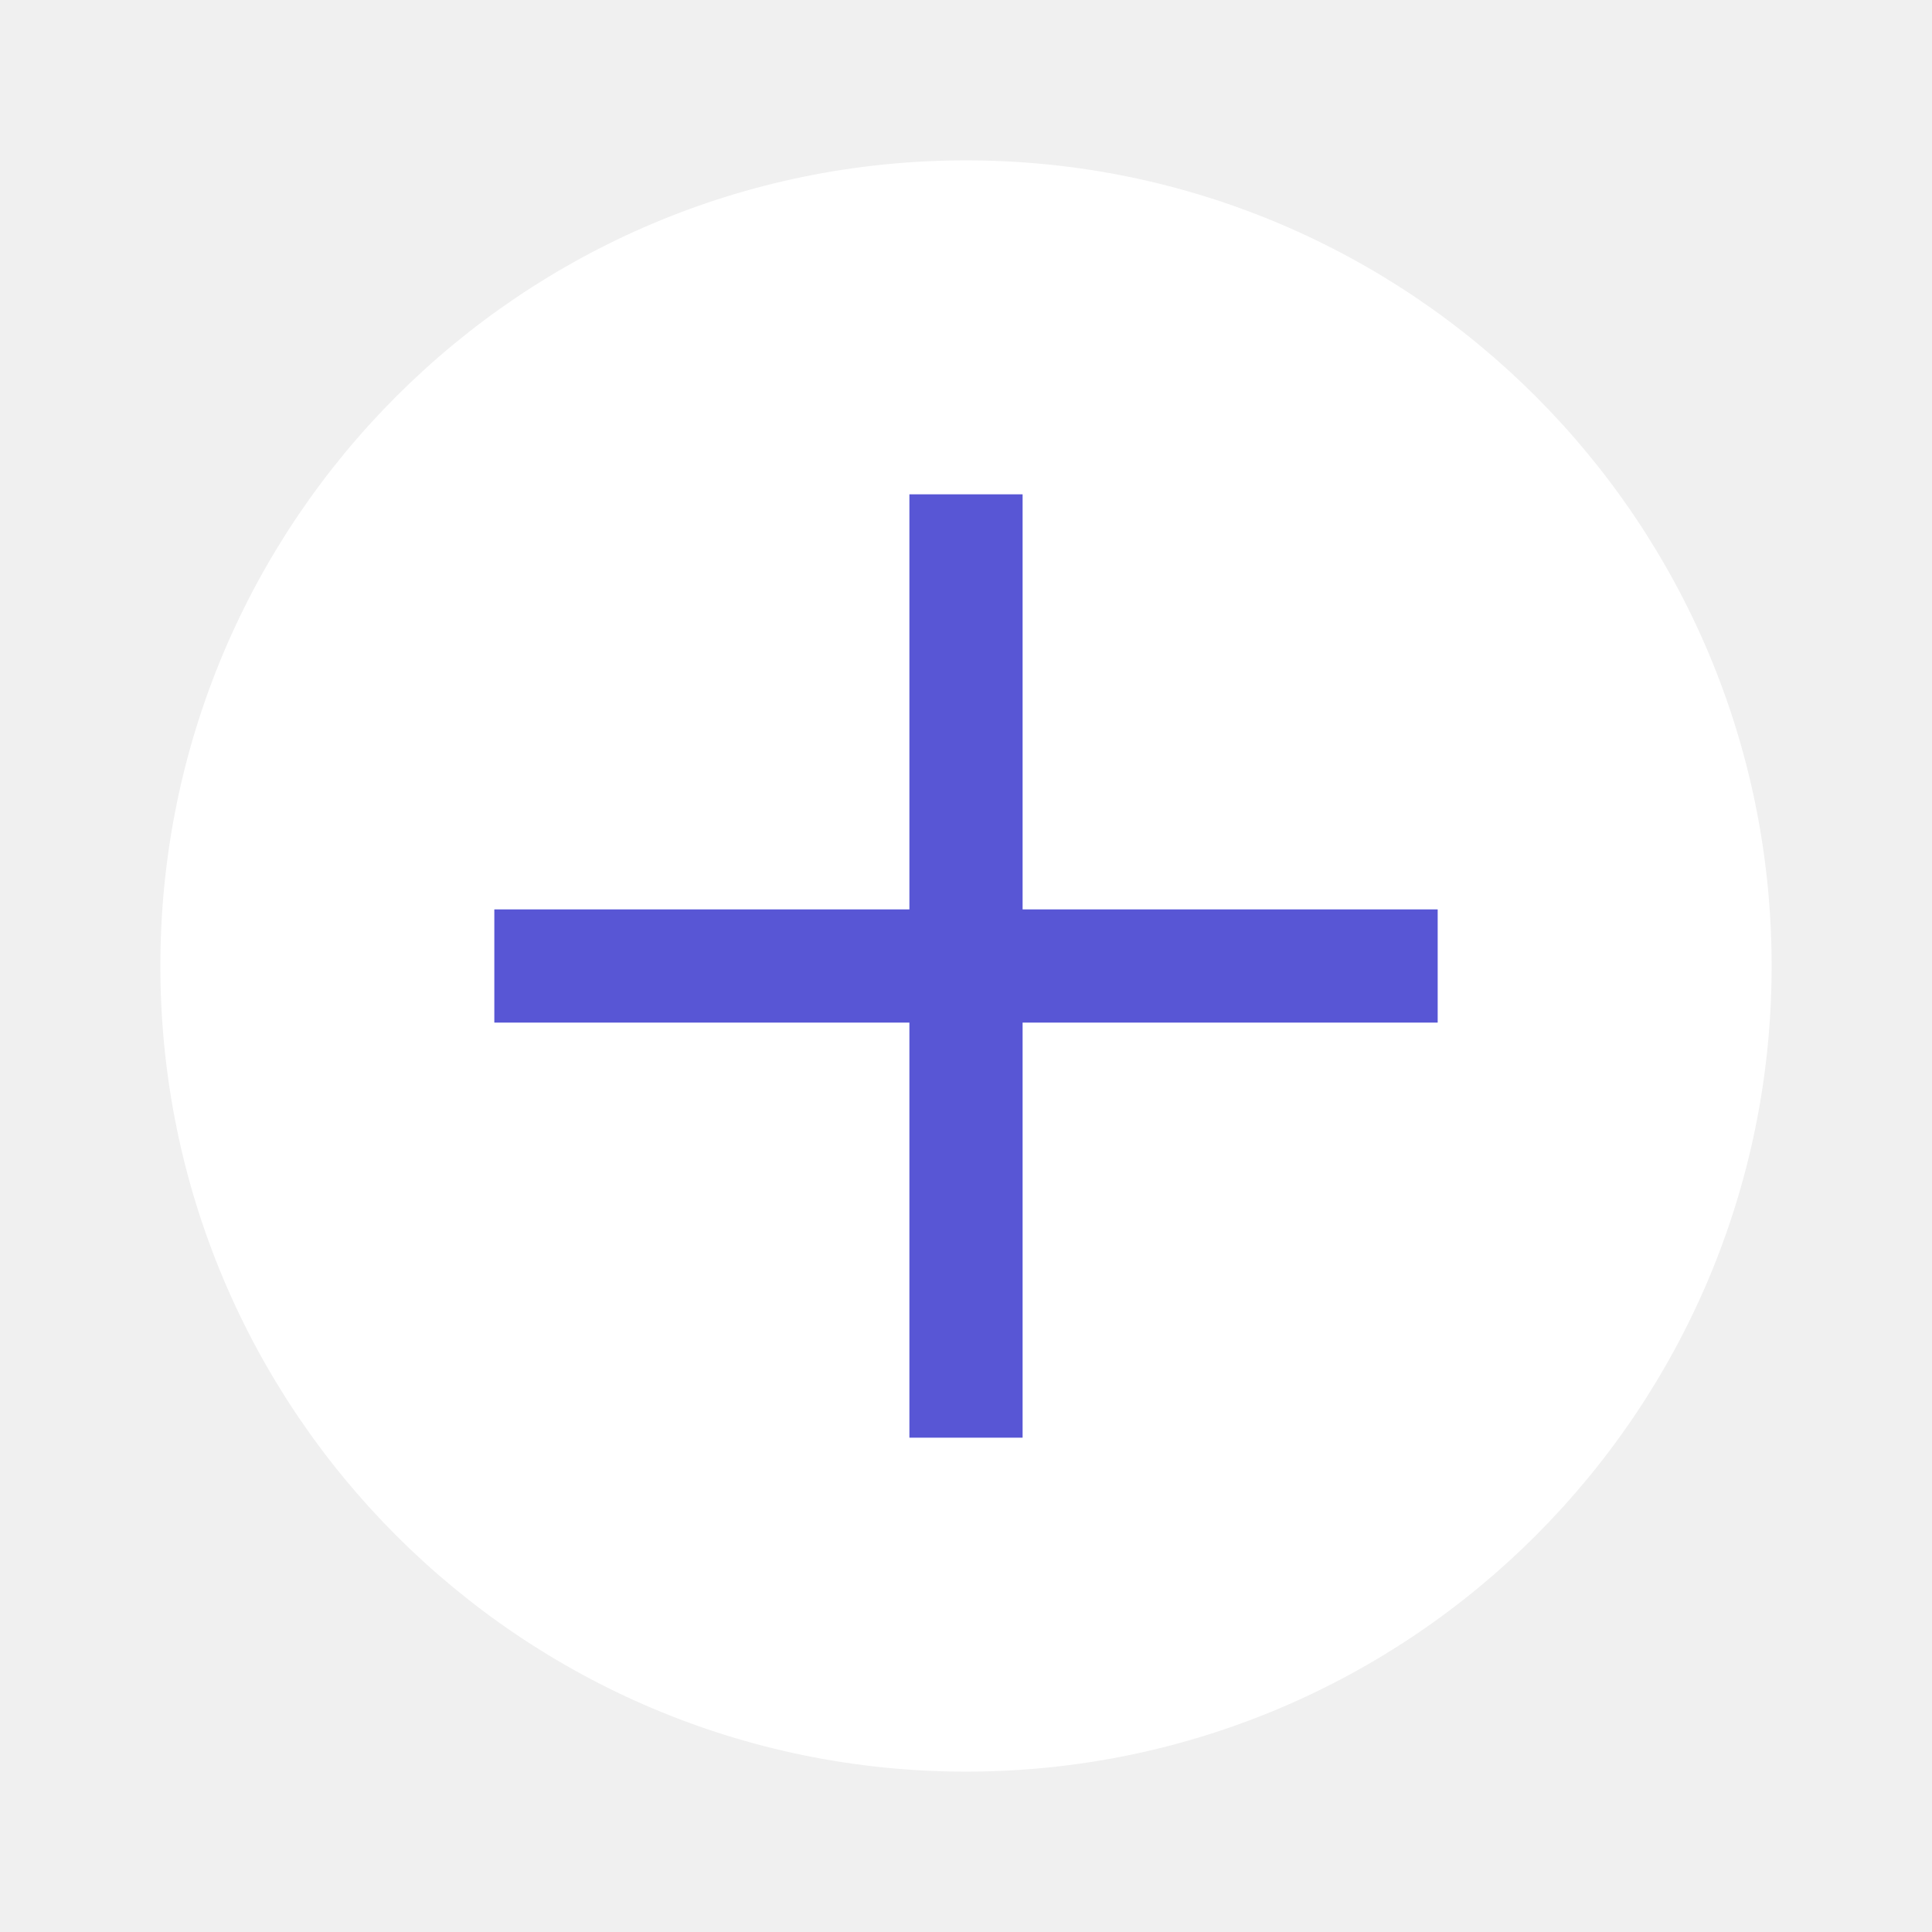
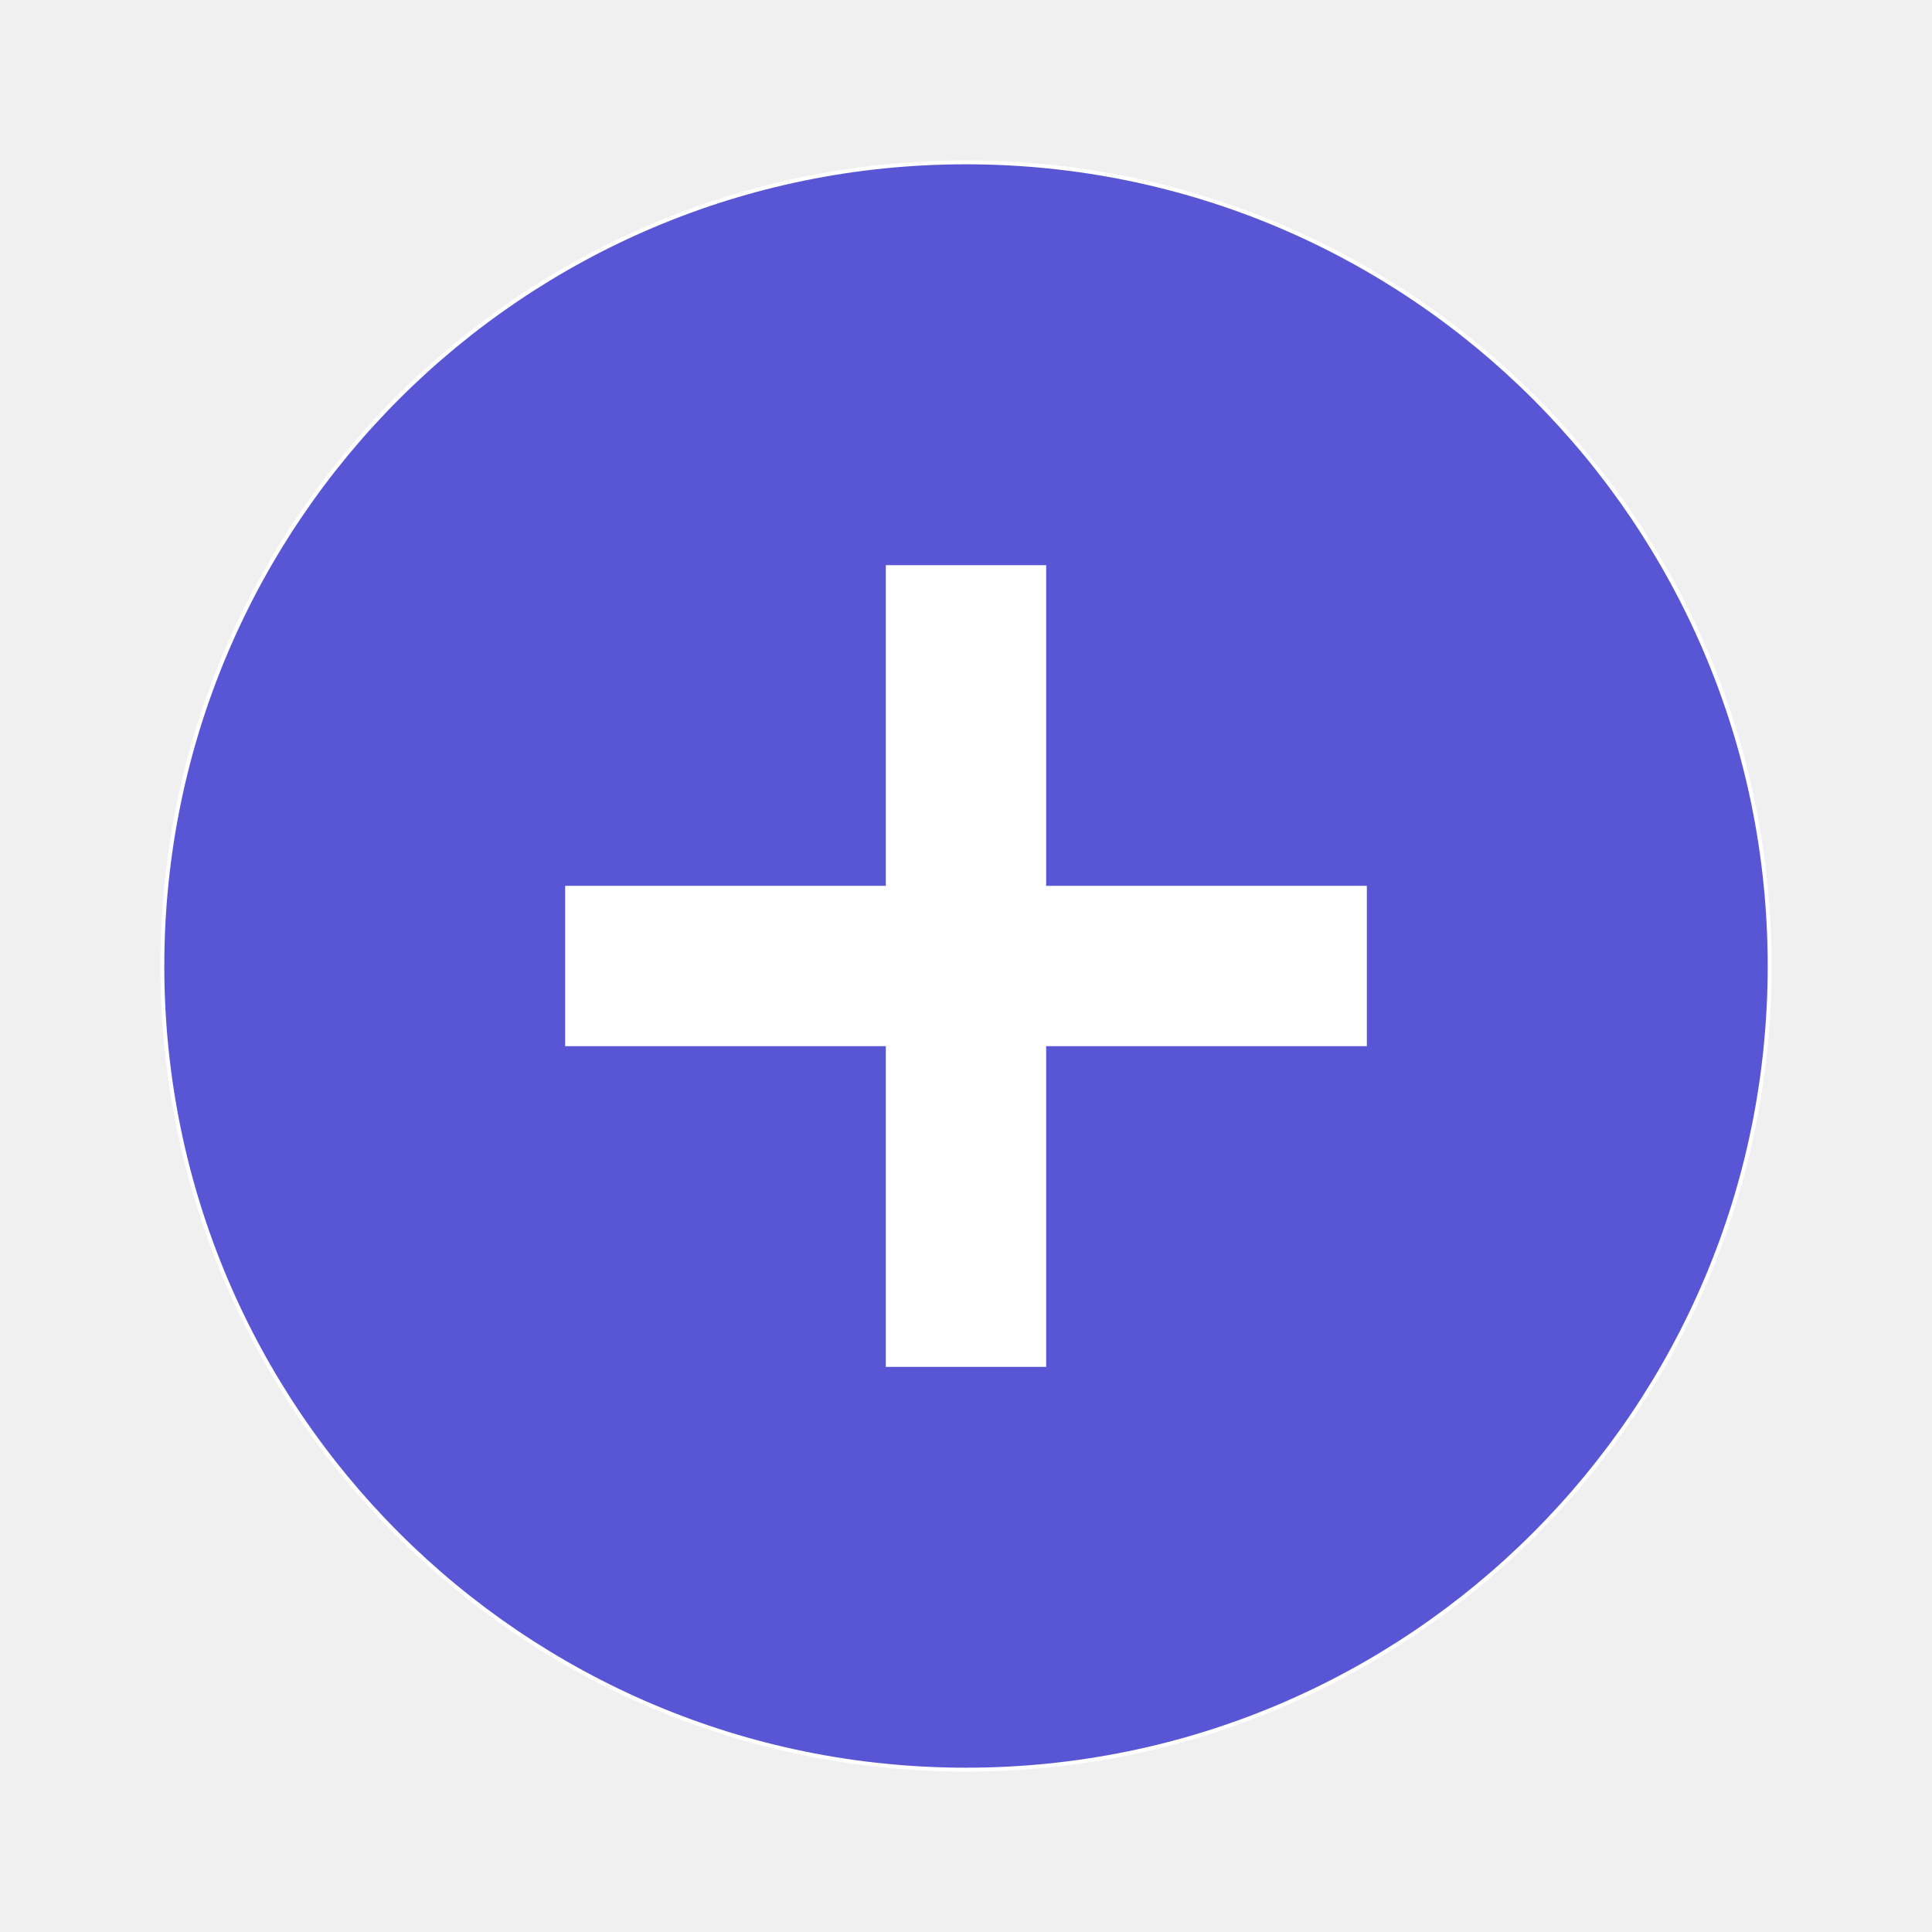
- <svg xmlns="http://www.w3.org/2000/svg" t="1624796008009" class="icon" viewBox="0 0 1024 1024" version="1.1" p-id="4940" width="24" height="24">
-   <defs>
-     <style type="text/css" />
-   </defs>
+ <svg xmlns="http://www.w3.org/2000/svg" t="1649131856973" class="icon" viewBox="0 0 1024 1024" version="1.1" fill="#fff" p-id="2765" width="24" height="24" data-spm-anchor-id="a313x.7781069.0.i12">
  <circle cx="512" cy="512" r="427" fill="#fff" />
-   <line x1="512" y1="512" x2="262" y2="512" stroke="rgb(88, 86, 213)" stroke-width="60" />
-   <line x1="512" y1="512" x2="512" y2="262" stroke="rgb(88, 86, 213)" stroke-width="60" />
-   <line x1="512" y1="512" x2="512" y2="762" stroke="rgb(88, 86, 213)" stroke-width="60" />
-   <line x1="512" y1="512" x2="762" y2="512" stroke="rgb(88, 86, 213)" stroke-width="60" />
+   <path d="M512 936.916c-234.673 0-424.916-190.244-424.916-424.916S277.327 87.083 512 87.083c234.677 0 424.917 190.244 424.917 424.916S746.677 936.916 512 936.916zM724.458 469.504 554.492 469.504 554.492 299.546l-84.984 0 0 169.958L299.542 469.504l0 84.992 169.966 0 0 169.966 84.984 0L554.492 554.496l169.966 0L724.458 469.504z" p-id="2766" fill="#5856d5" />
</svg>
